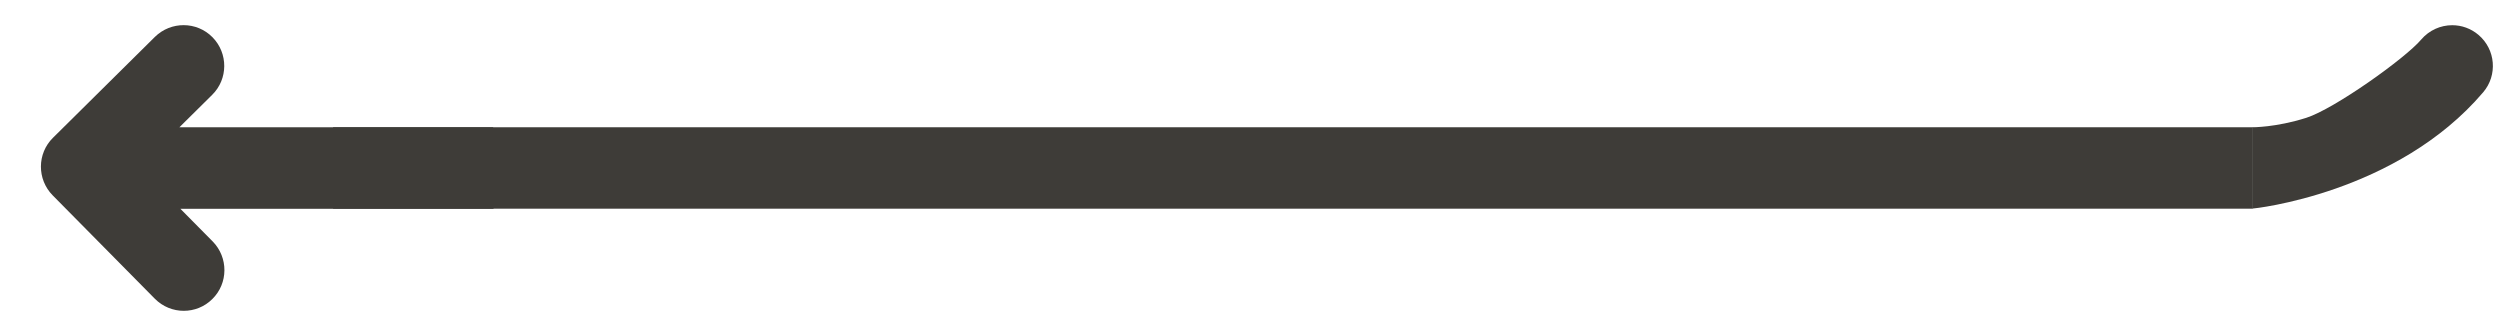
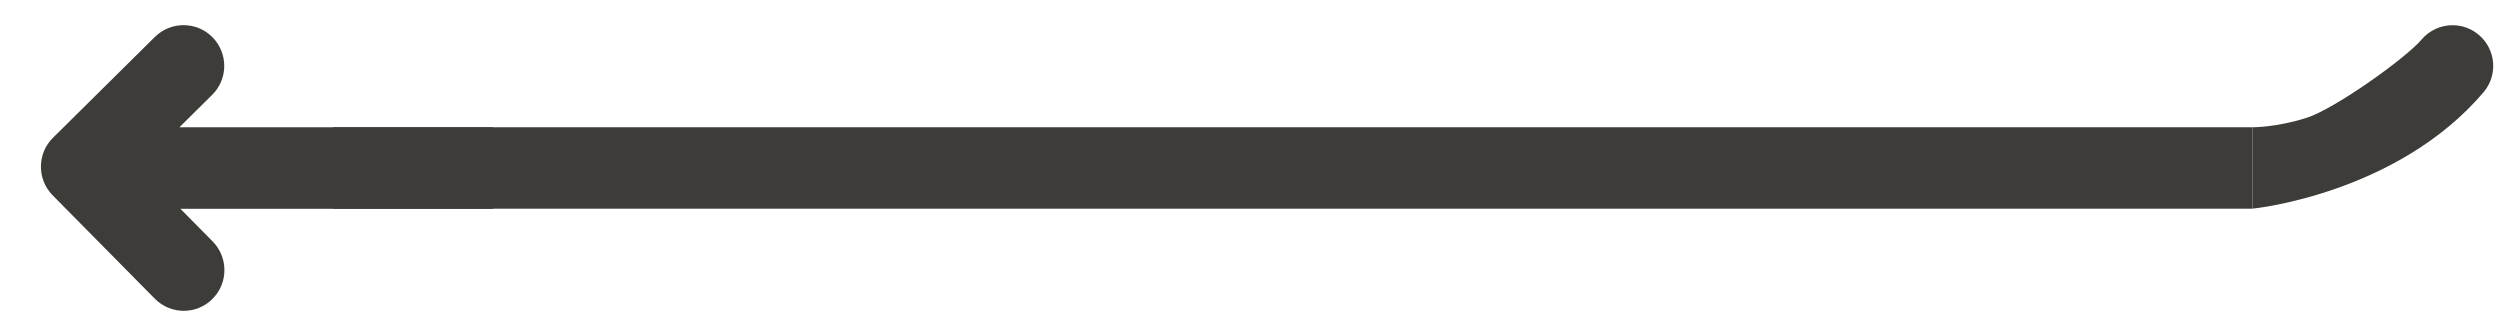
<svg xmlns="http://www.w3.org/2000/svg" version="1.1" id="Capa_1" x="0px" y="0px" viewBox="0 0 2885.9 376.1" style="enable-background:new 0 0 2885.9 376.1;" xml:space="preserve">
  <g fill="#3e3c38">
    <path d="M569.3,146.9H207.1l37.8-37.4c18.5-18.2,18.6-48,0.4-66.5s-48-18.6-66.5-0.4L61.2,159c-18.5,18.2-18.6,48-0.4,66.5   l117.9,119.3c9.2,9.3,21.3,14,33.4,14c11.9,0,23.9-4.5,33-13.6c18.5-18.2,18.6-48,0.4-66.5l-37.3-37.7h361.5" />
-     <path d="M2599.8,146.9c0.2,0,27.2,0.3,62.5-10.9c32.1-10.2,114-68.4,132.6-90.3c9.3-10.9,22.5-16.6,35.8-16.6   c10.8,0,21.6,3.7,30.4,11.2c19.8,16.8,22.2,46.5,5.4,66.2c-99.6,117.1-265,134.4-266.7,134.3" />
+     <path d="M2600.2,146.9c0.2,0,27.2,0.3,62.5-10.9c32.1-10.2,114-68.4,132.6-90.3c9.3-10.9,22.5-16.6,35.8-16.6   c10.8,0,21.6,3.7,30.4,11.2c19.8,16.8,22.2,46.5,5.4,66.2c-99.6,117.1-265,134.4-266.7,134.3" />
    <rect x="384.5" y="146.9" width="2215.7" height="94" />
  </g>
</svg>
